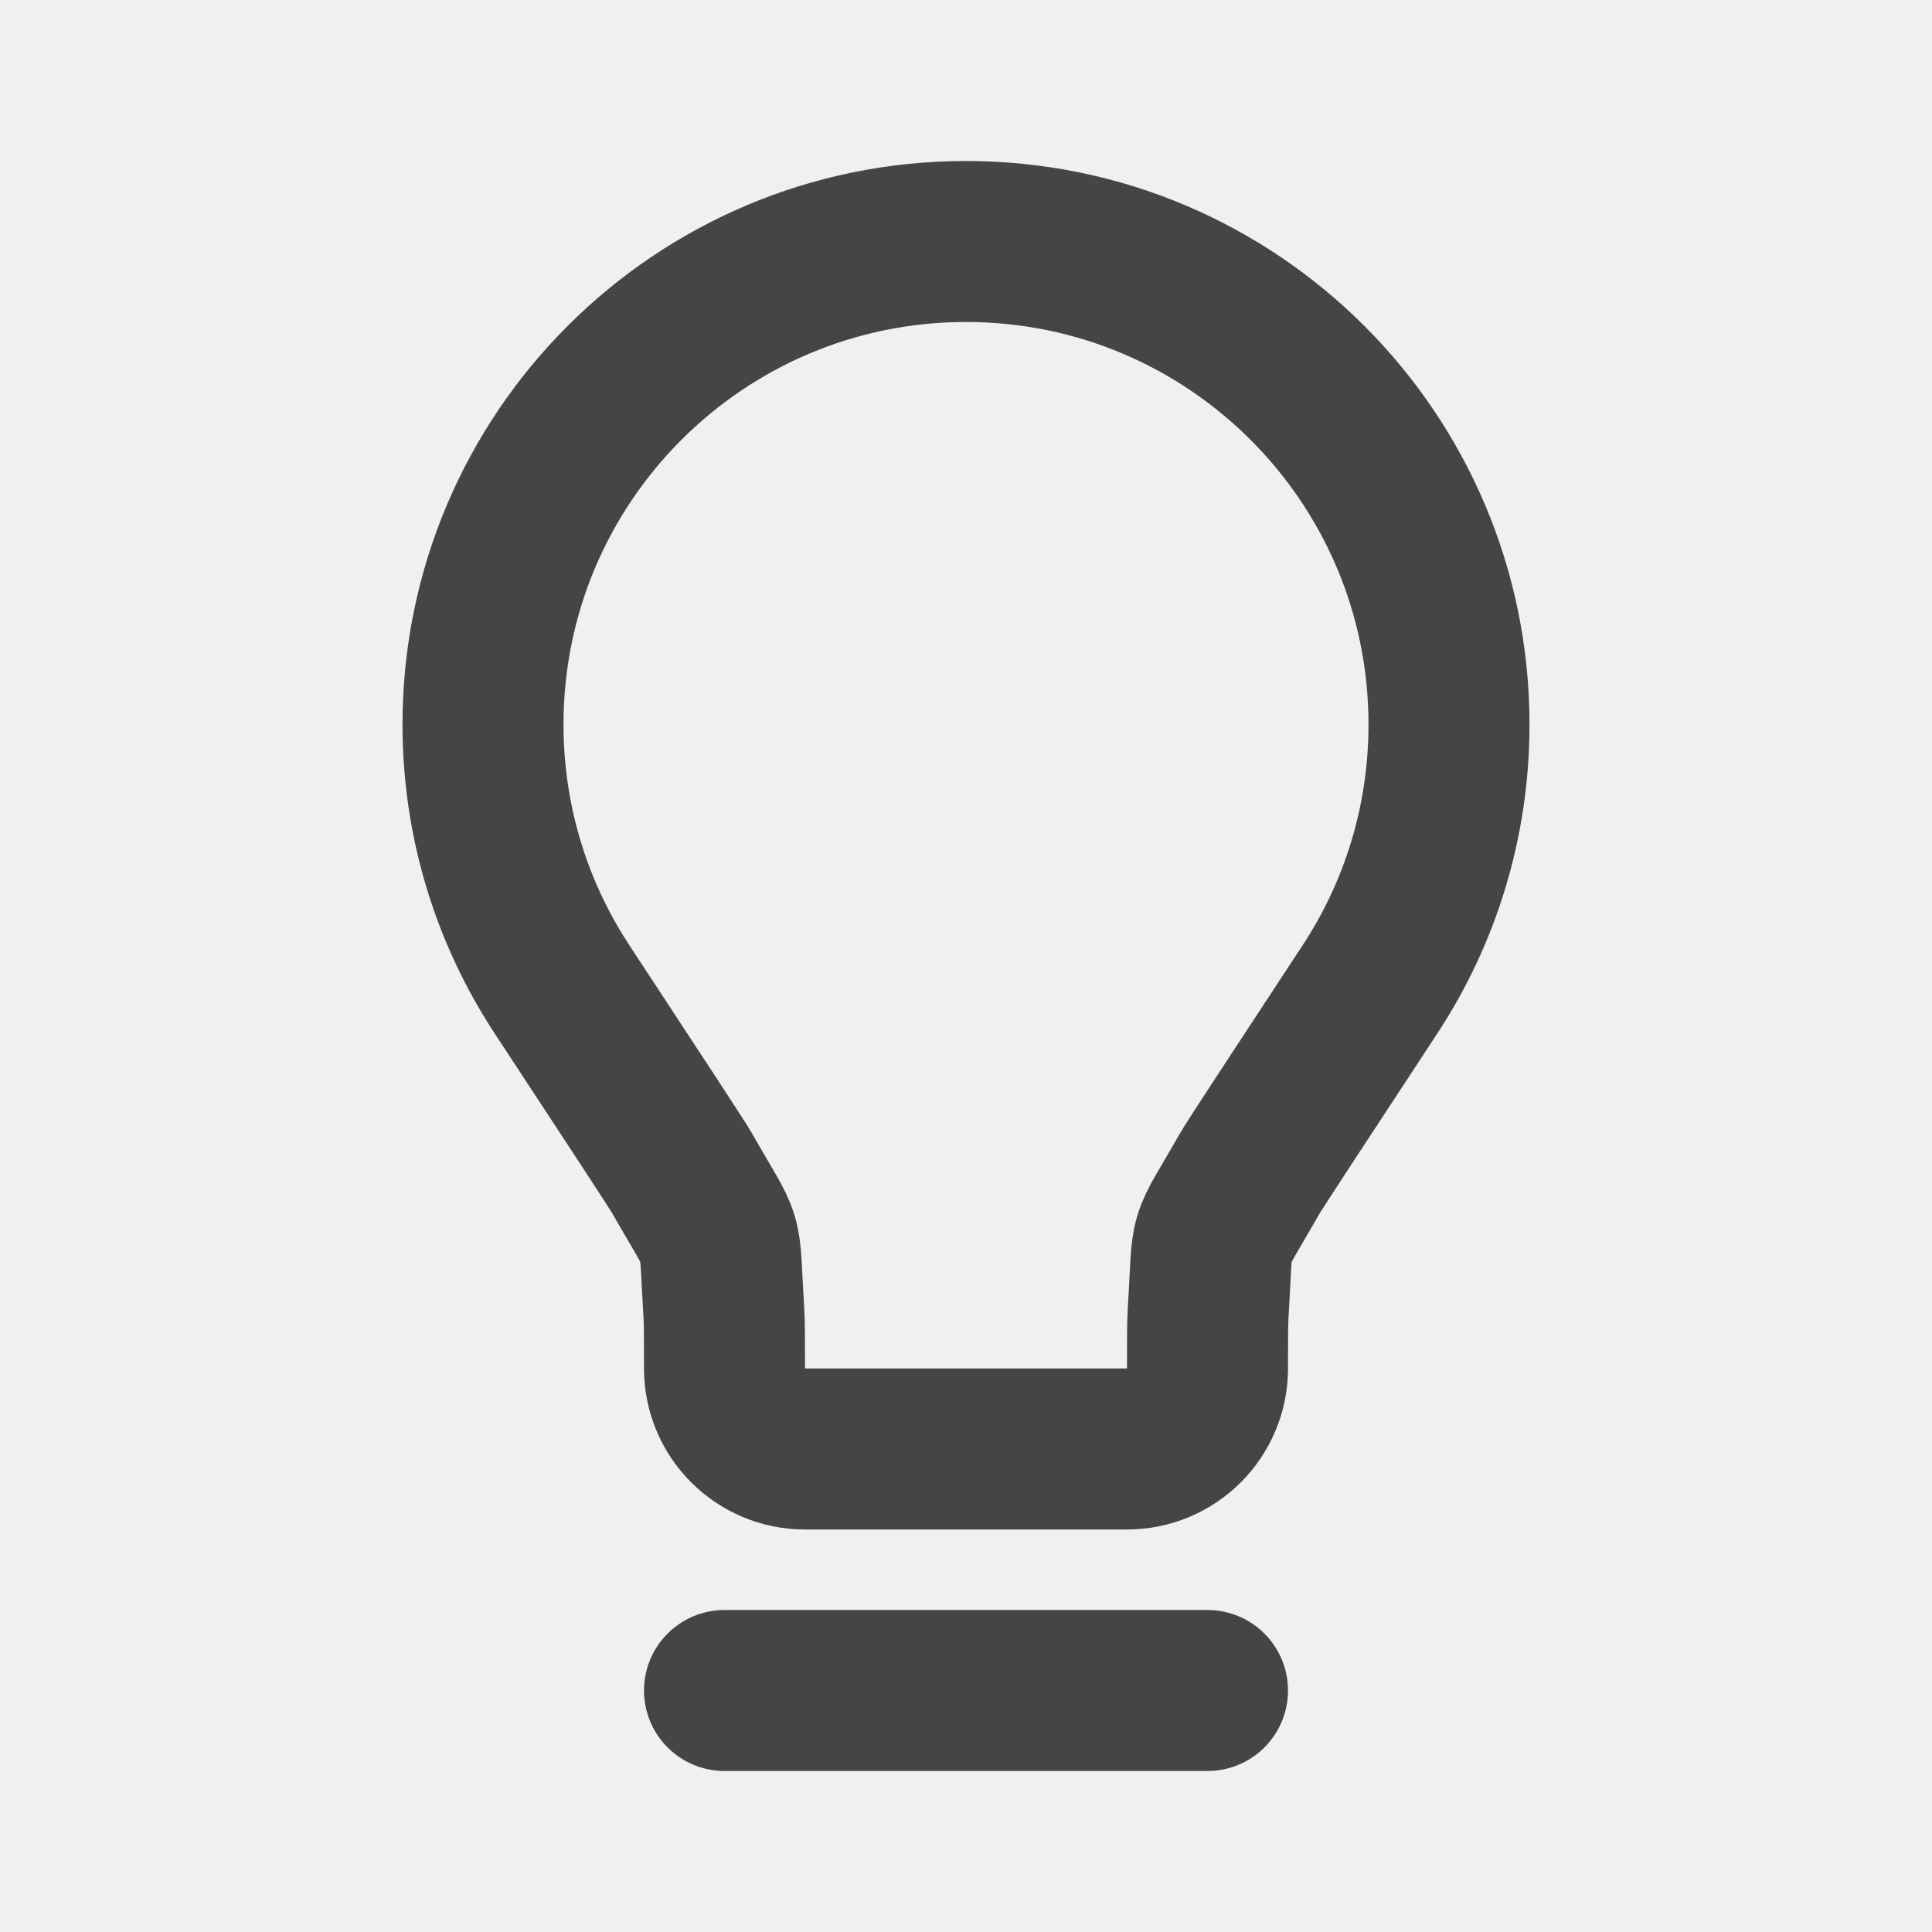
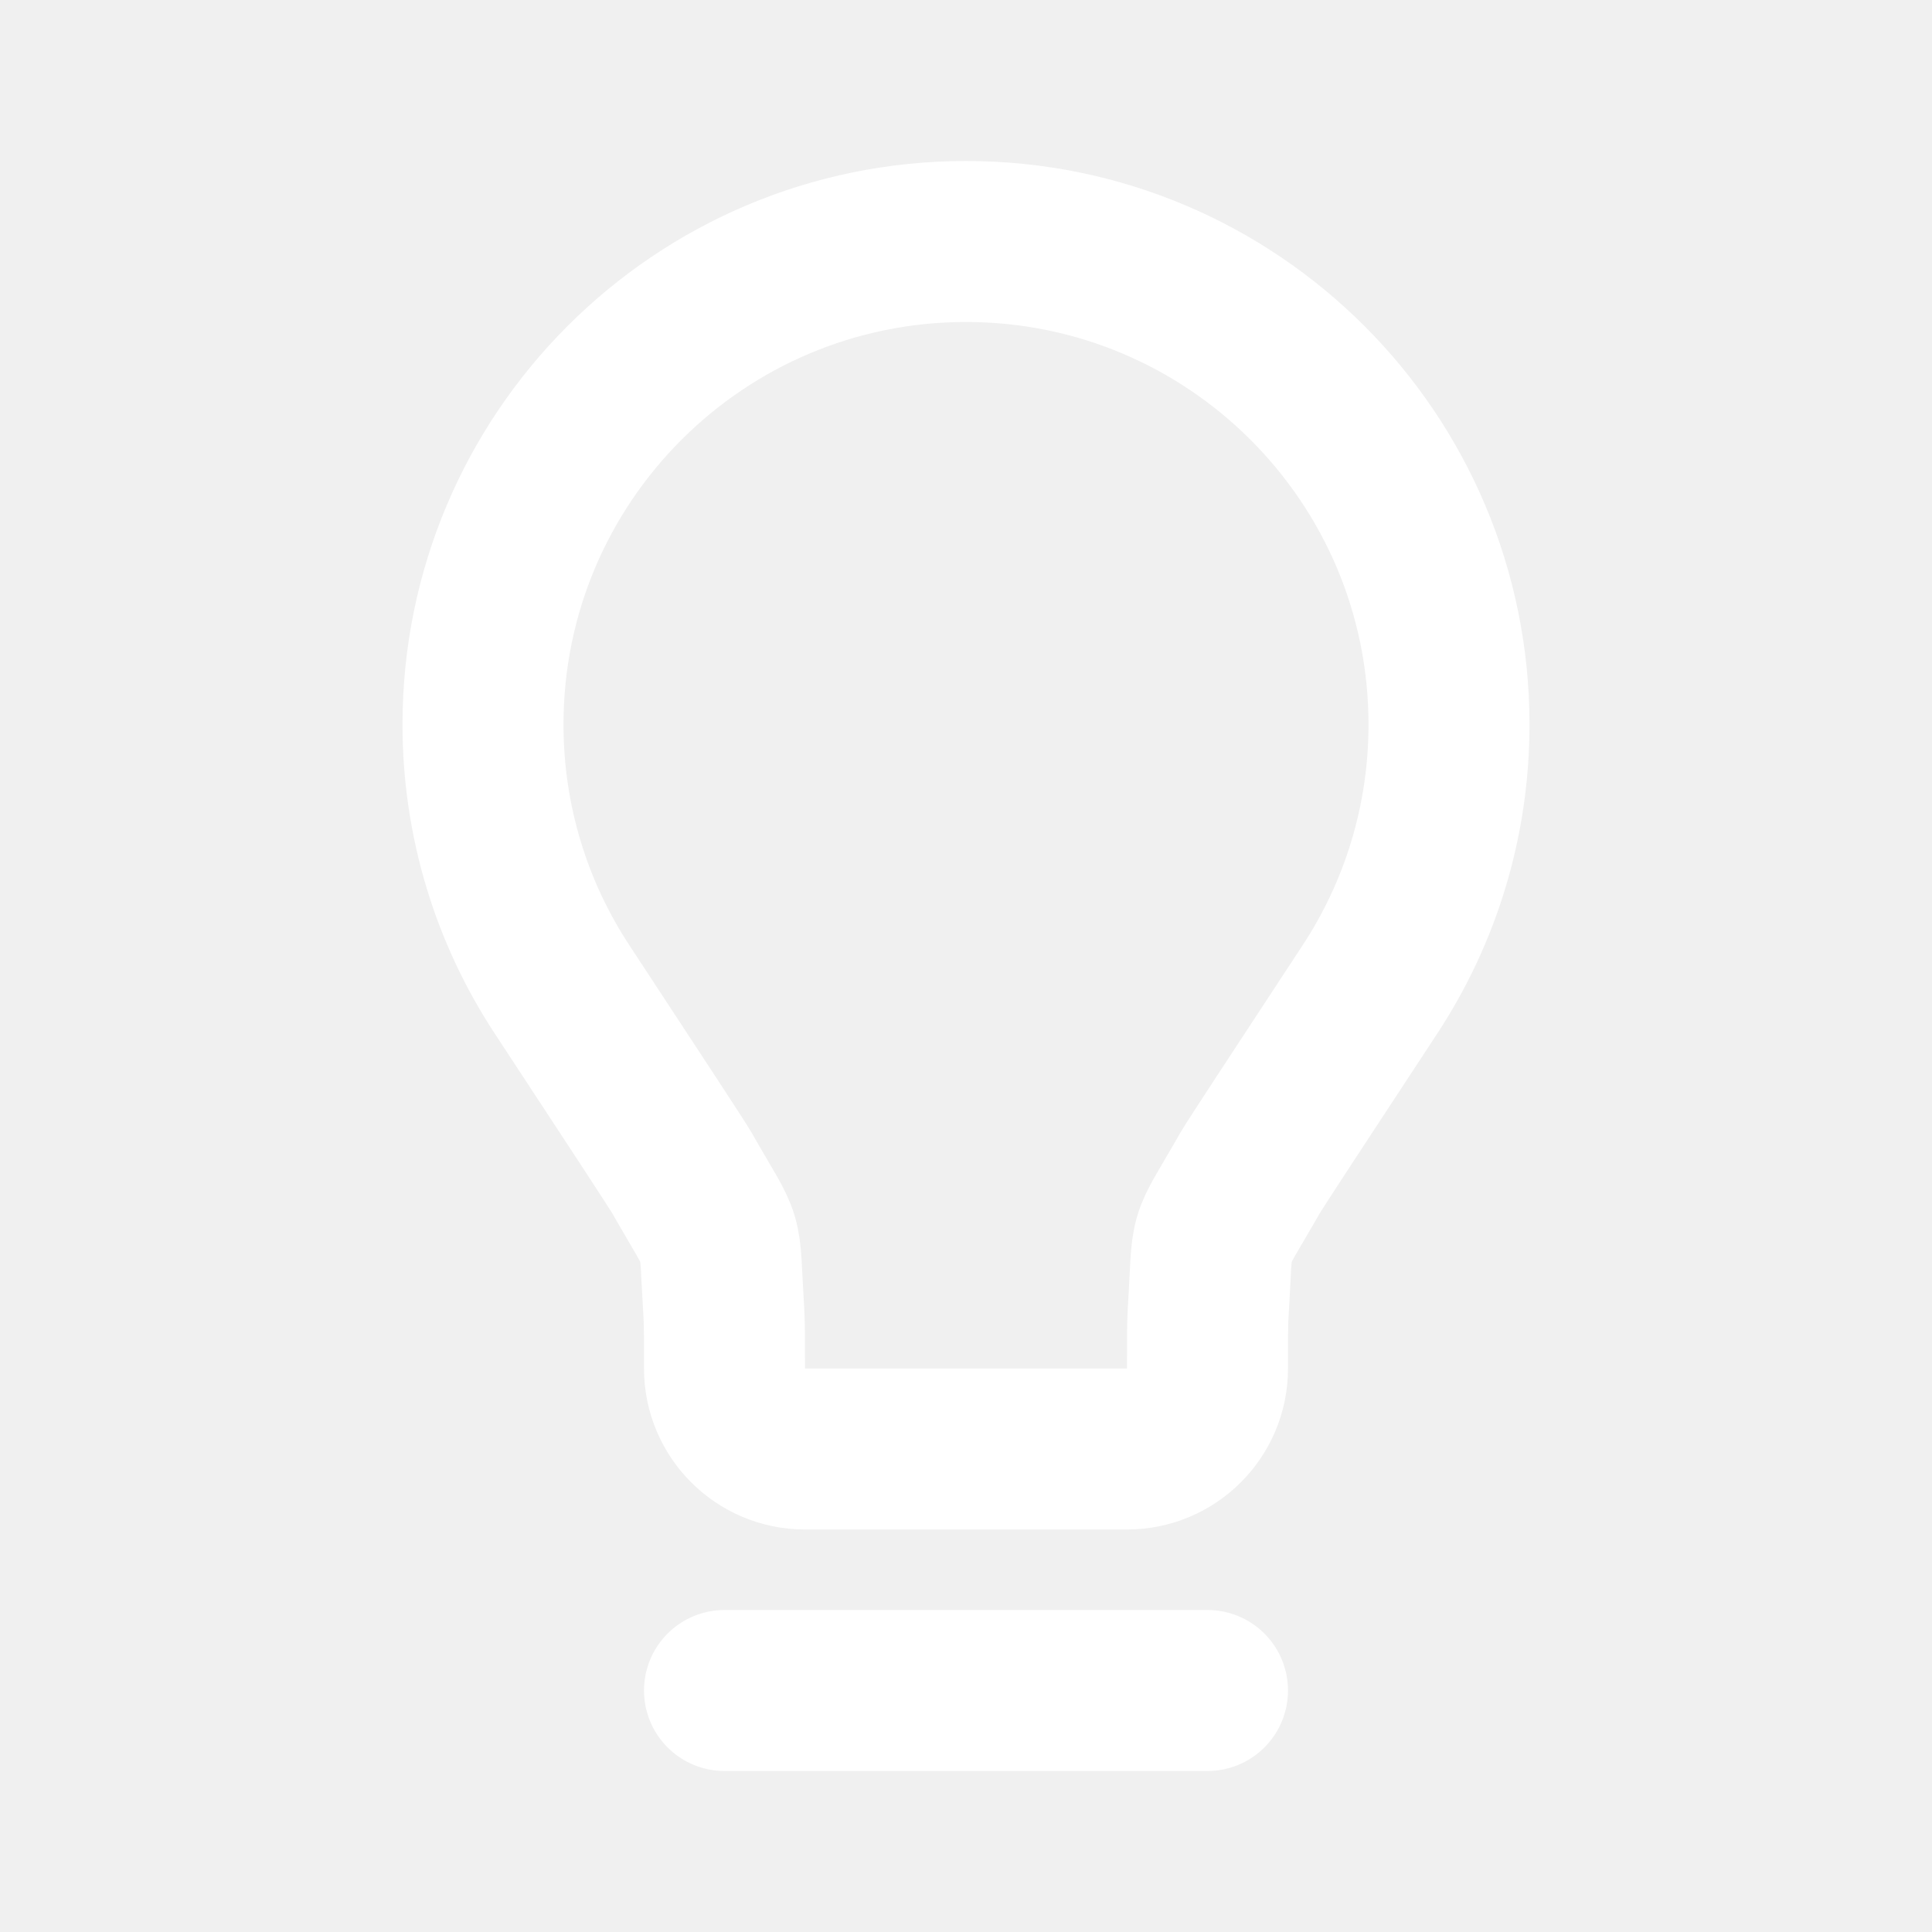
<svg xmlns="http://www.w3.org/2000/svg" width="24" height="24" viewBox="0 0 24 24" fill="none">
-   <path d="M9 21H15M12 3C8.686 3 6 5.686 6 9C6 10.214 6.361 11.345 6.981 12.289C7.935 13.742 8.412 14.468 8.474 14.576C9.024 15.541 8.923 15.201 8.992 16.31C9 16.434 9 16.623 9 17C9 17.552 9.448 18 10 18L14 18C14.552 18 15 17.552 15 17C15 16.623 15 16.434 15.008 16.31C15.077 15.201 14.975 15.541 15.526 14.576C15.588 14.468 16.065 13.742 17.019 12.289C17.639 11.345 18 10.214 18 9C18 5.686 15.314 3 12 3Z" stroke="#454545" stroke-width="2" stroke-linecap="round" stroke-linejoin="round" />
+   <path d="M9 21H15M12 3C8.686 3 6 5.686 6 9C6 10.214 6.361 11.345 6.981 12.289C7.935 13.742 8.412 14.468 8.474 14.576C9.024 15.541 8.923 15.201 8.992 16.31C9 16.434 9 16.623 9 17C9 17.552 9.448 18 10 18L14 18C14.552 18 15 17.552 15 17C15 16.623 15 16.434 15.008 16.31C15.077 15.201 14.975 15.541 15.526 14.576C15.588 14.468 16.065 13.742 17.019 12.289C17.639 11.345 18 10.214 18 9C18 5.686 15.314 3 12 3Z" stroke="white" stroke-width="2" stroke-linecap="round" stroke-linejoin="round" />
</svg>
